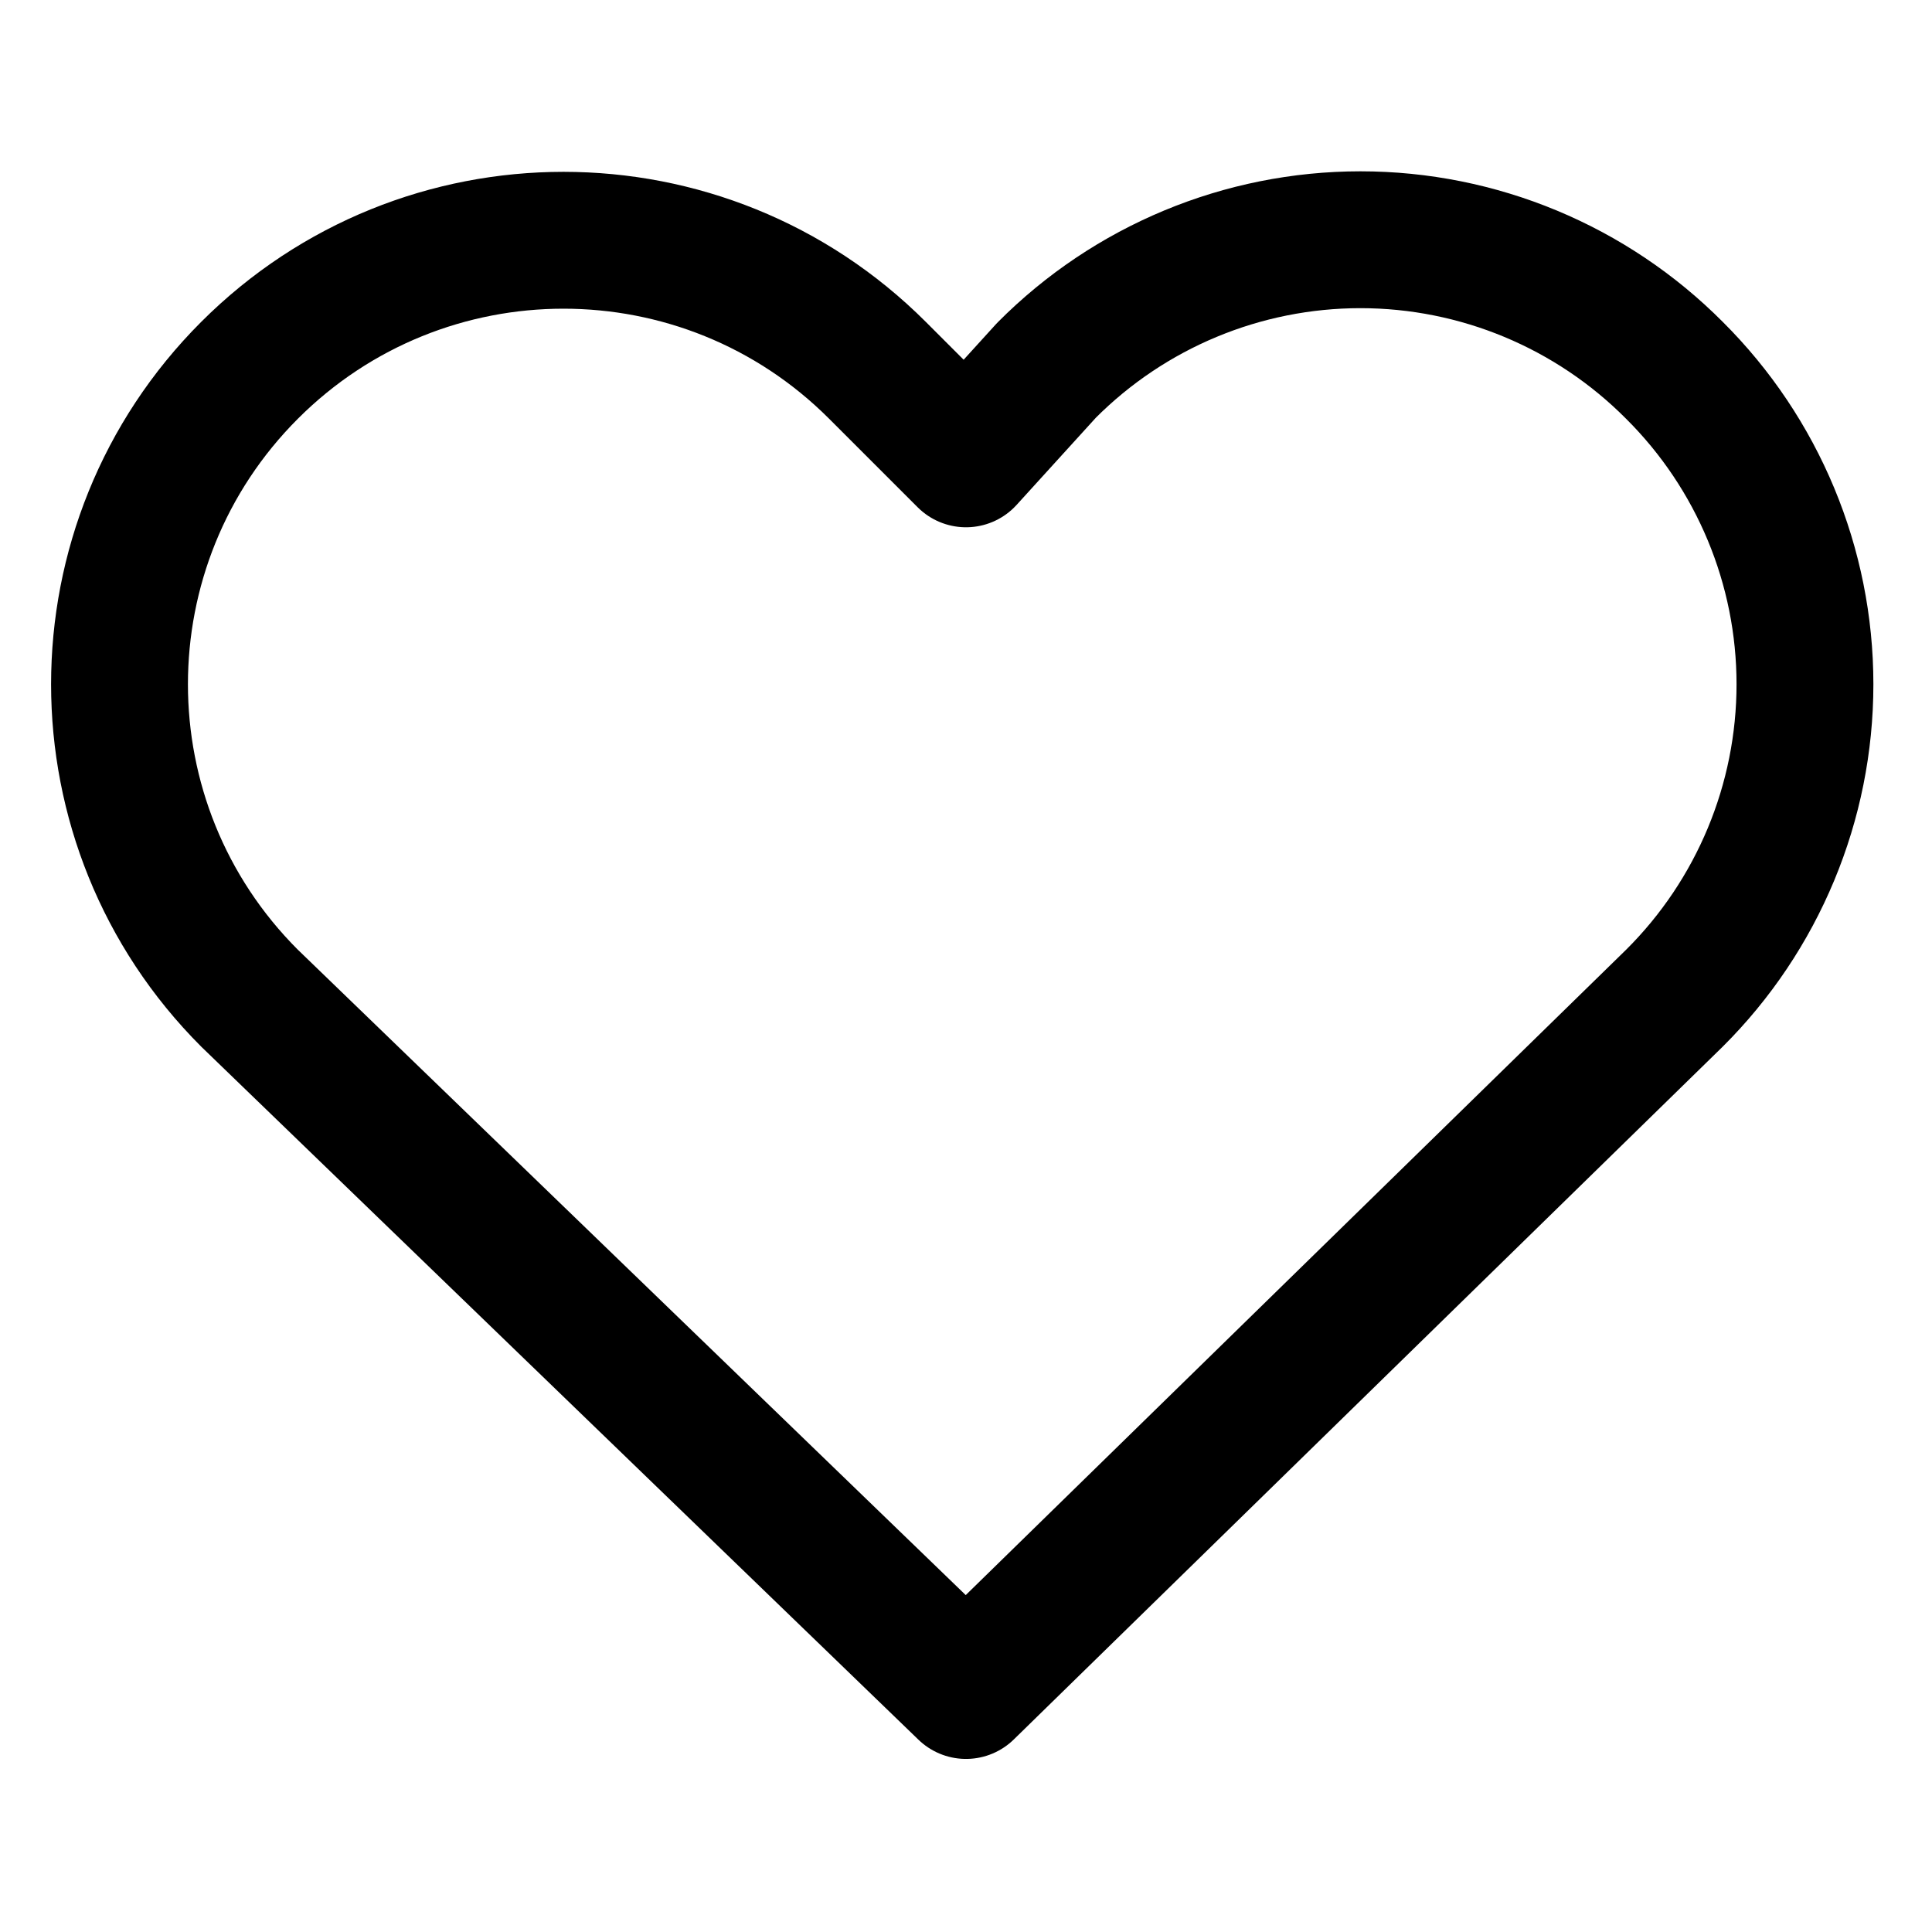
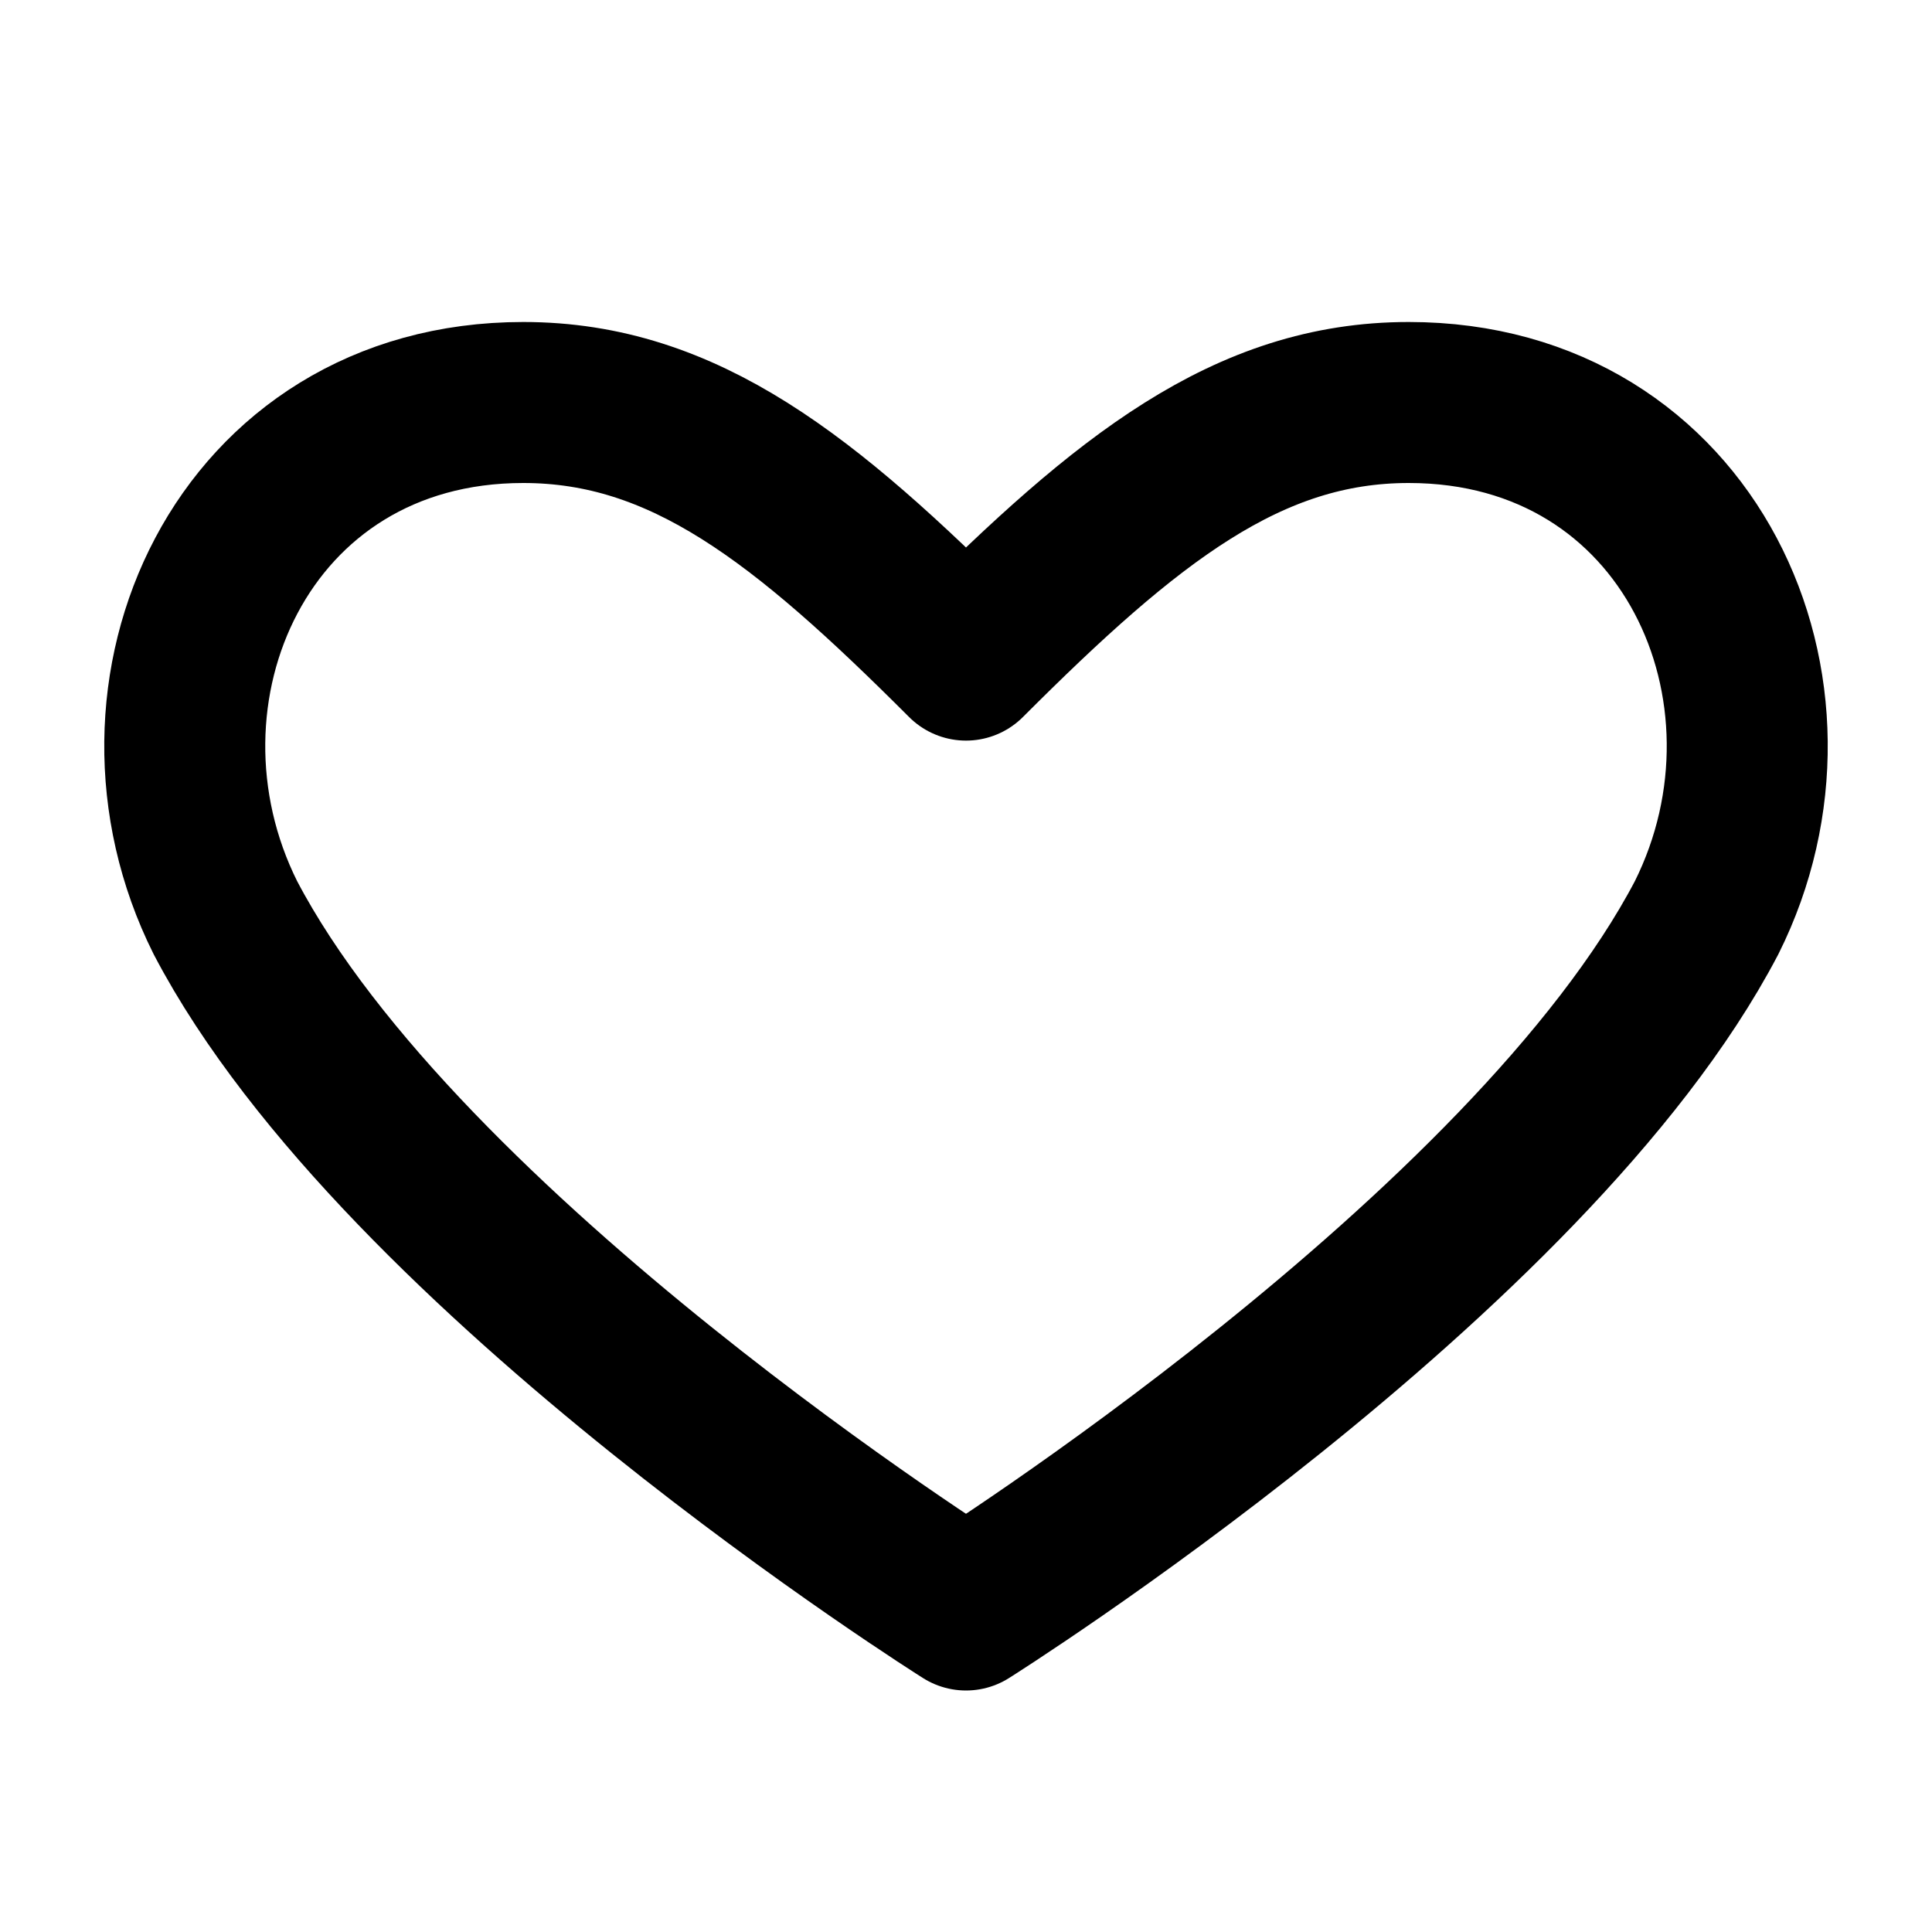
- <svg xmlns="http://www.w3.org/2000/svg" width="24" height="24" viewBox="0 0 24 24" fill="none" stroke="black" stroke-width="1.7" stroke-linecap="round" stroke-linejoin="round">
-   <path d="M20.8 4.6a5.5 5.5 0 0 0-7.8 0L12 5.7l-1.1-1.1a5.5 5.5 0 0 0-7.8 7.8L12 21l8.8-8.6a5.5 5.5 0 0 0 0-7.8Z" />
+ <svg xmlns="http://www.w3.org/2000/svg" width="24" height="24" viewBox="0 0 24 24" fill="none" stroke="black" stroke-width="2" stroke-linejoin="round">
+   <path d="M12 20s-7-4.4-9.2-8.6C1.4 8.6 3 5 6.5 5c2 0 3.5 1.2 5.5 3.2C14 6.2 15.5 5 17.5 5 21 5 22.6 8.6 21.2 11.4 19 15.6 12 20 12 20Z" />
</svg>
